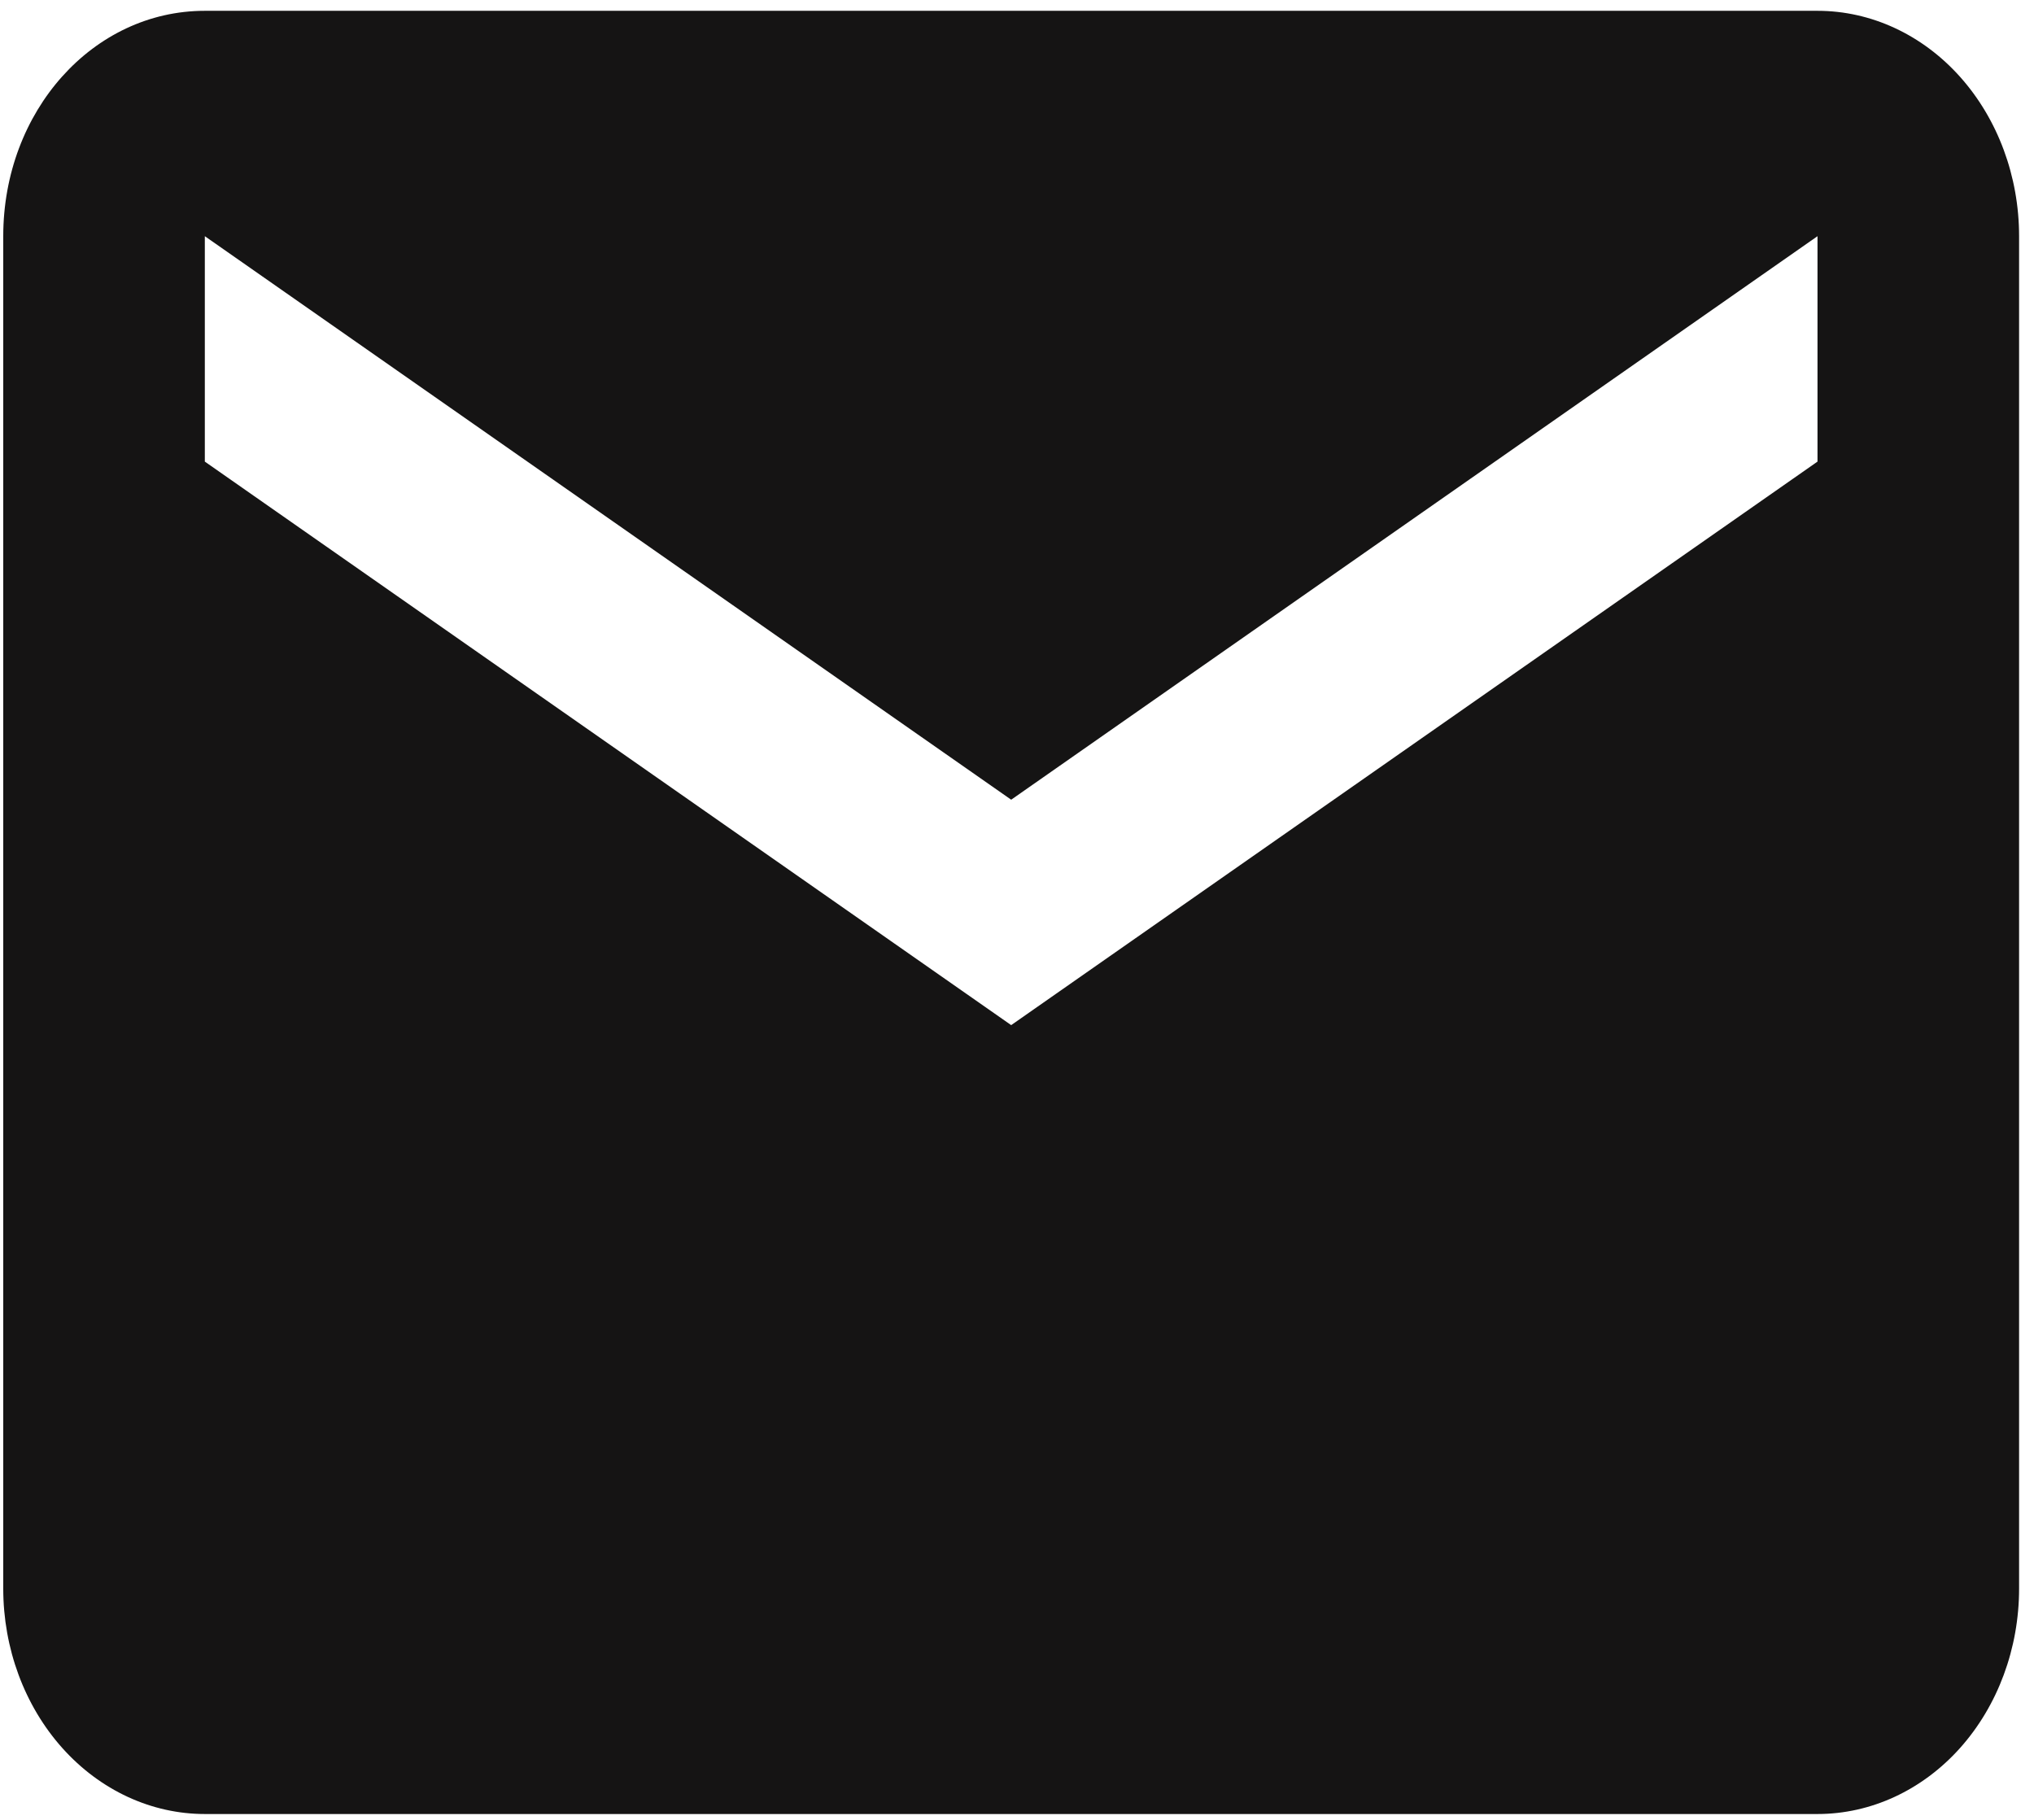
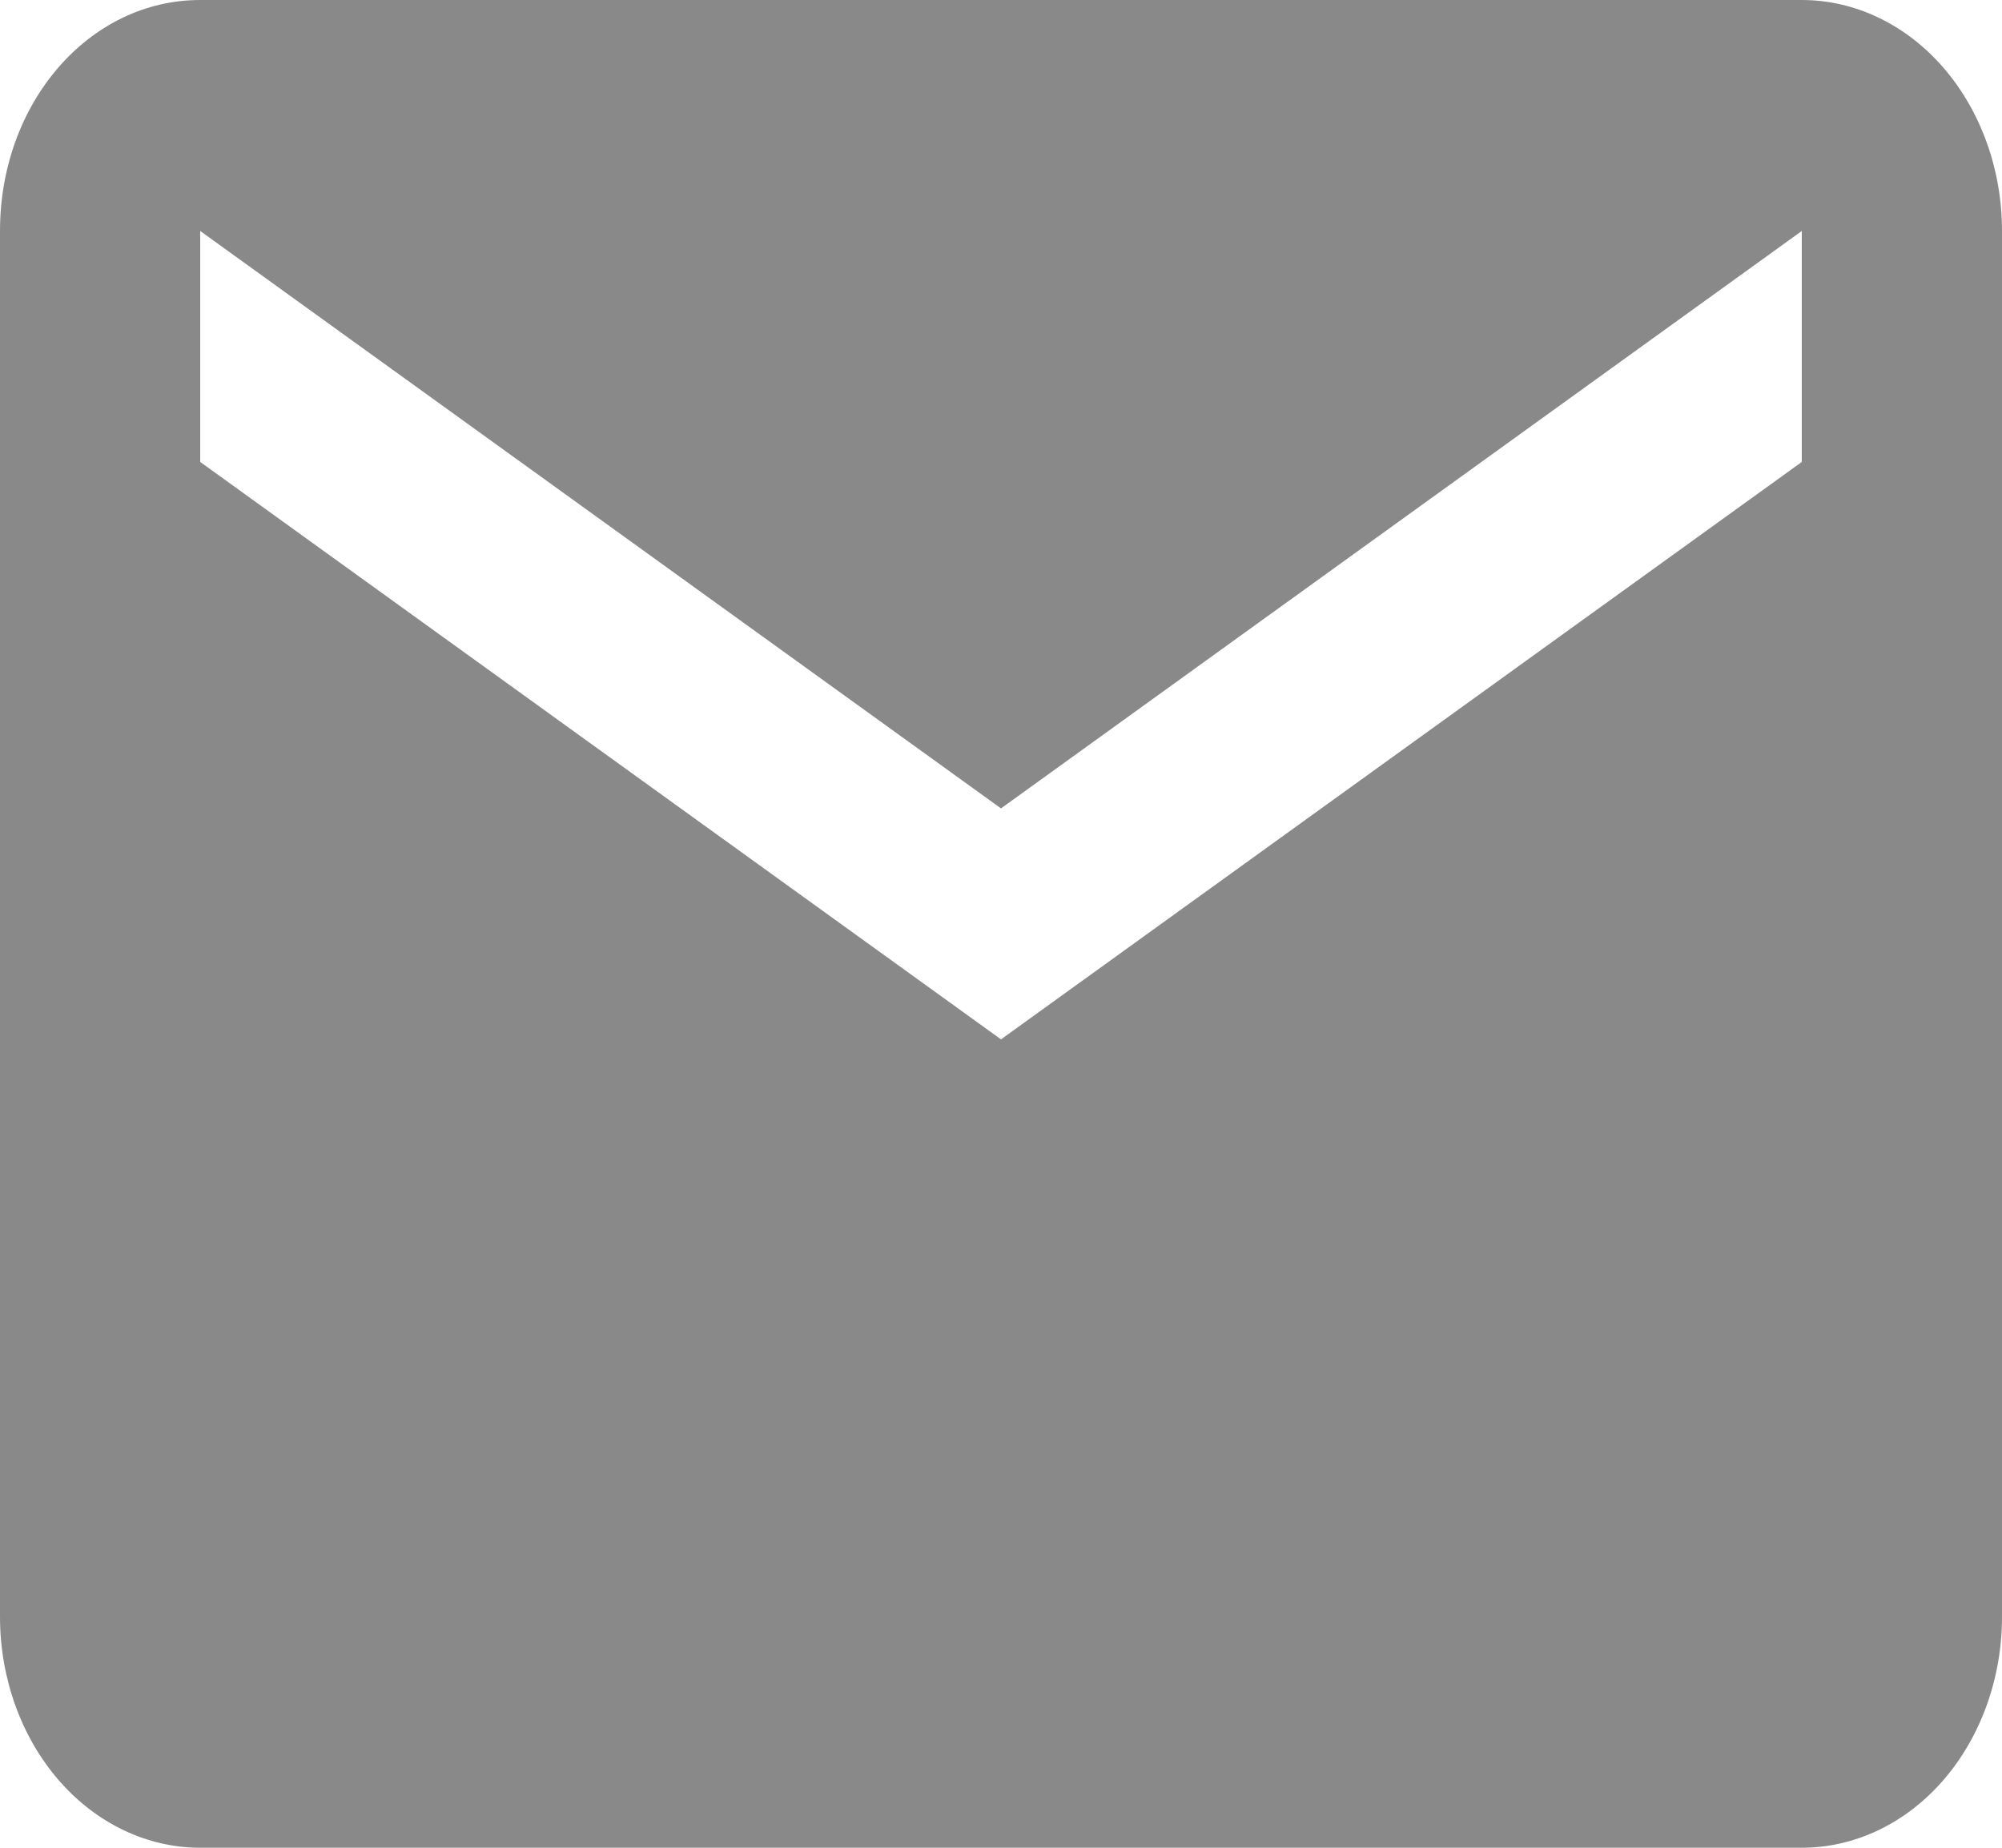
- <svg xmlns="http://www.w3.org/2000/svg" width="57" height="51" viewBox="0 0 57 51" fill="none">
-   <path d="M50.933 12.936L28.337 28.728L5.74 12.936V6.619L28.337 22.411L50.933 6.619M50.933 0.303H5.74C2.605 0.303 0.091 3.114 0.091 6.619V44.519C0.091 46.194 0.686 47.801 1.746 48.986C2.805 50.17 4.242 50.836 5.74 50.836H50.933C52.431 50.836 53.868 50.17 54.928 48.986C55.987 47.801 56.582 46.194 56.582 44.519V6.619C56.582 4.944 55.987 3.338 54.928 2.153C53.868 0.968 52.431 0.303 50.933 0.303V0.303Z" fill="#151414" />
+ <svg xmlns="http://www.w3.org/2000/svg" width="52" height="48" viewBox="0 0 52 48" fill="none">
+   <path d="M46.8 12L26 27L5.2 12V6L26 21L46.8 6M46.8 0H5.2C2.314 0 0 2.67 0 6V42C0 43.591 0.548 45.117 1.523 46.243C2.498 47.368 3.821 48 5.2 48H46.8C48.179 48 49.502 47.368 50.477 46.243C51.452 45.117 52 43.591 52 42V6C52 4.409 51.452 2.883 50.477 1.757C49.502 0.632 48.179 0 46.8 0Z" fill="#151414" fill-opacity="0.5" />
</svg>
